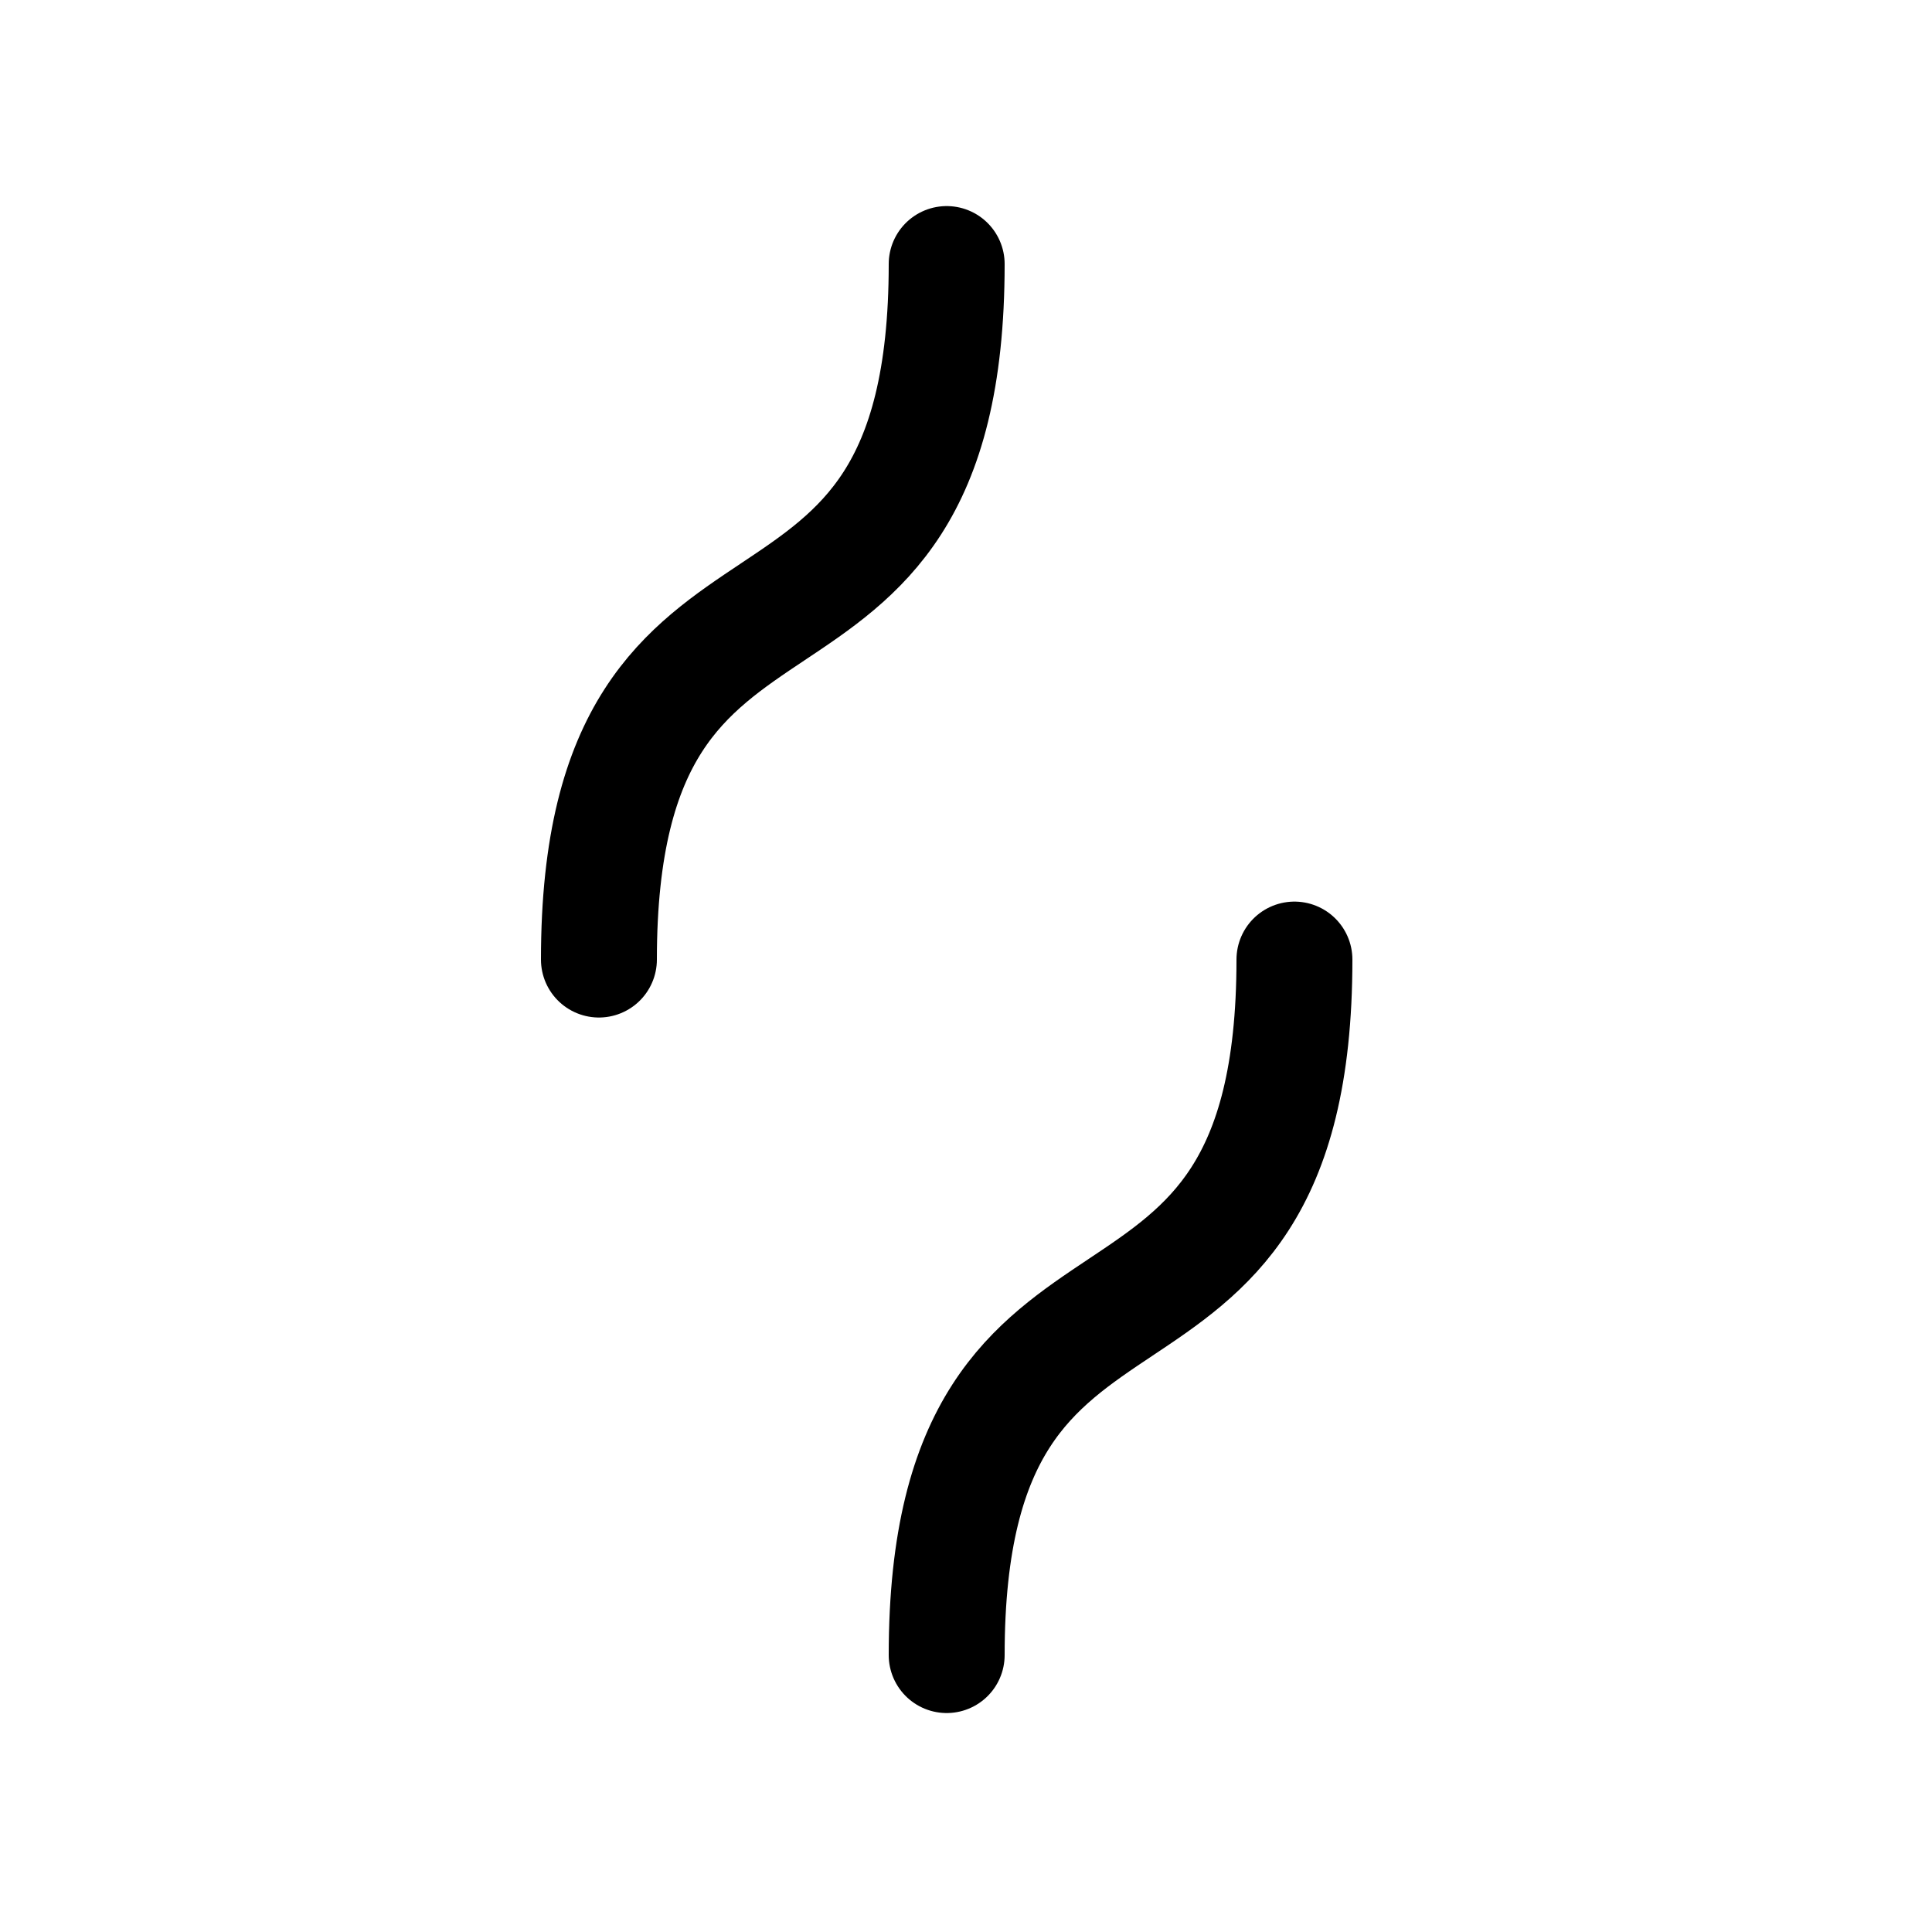
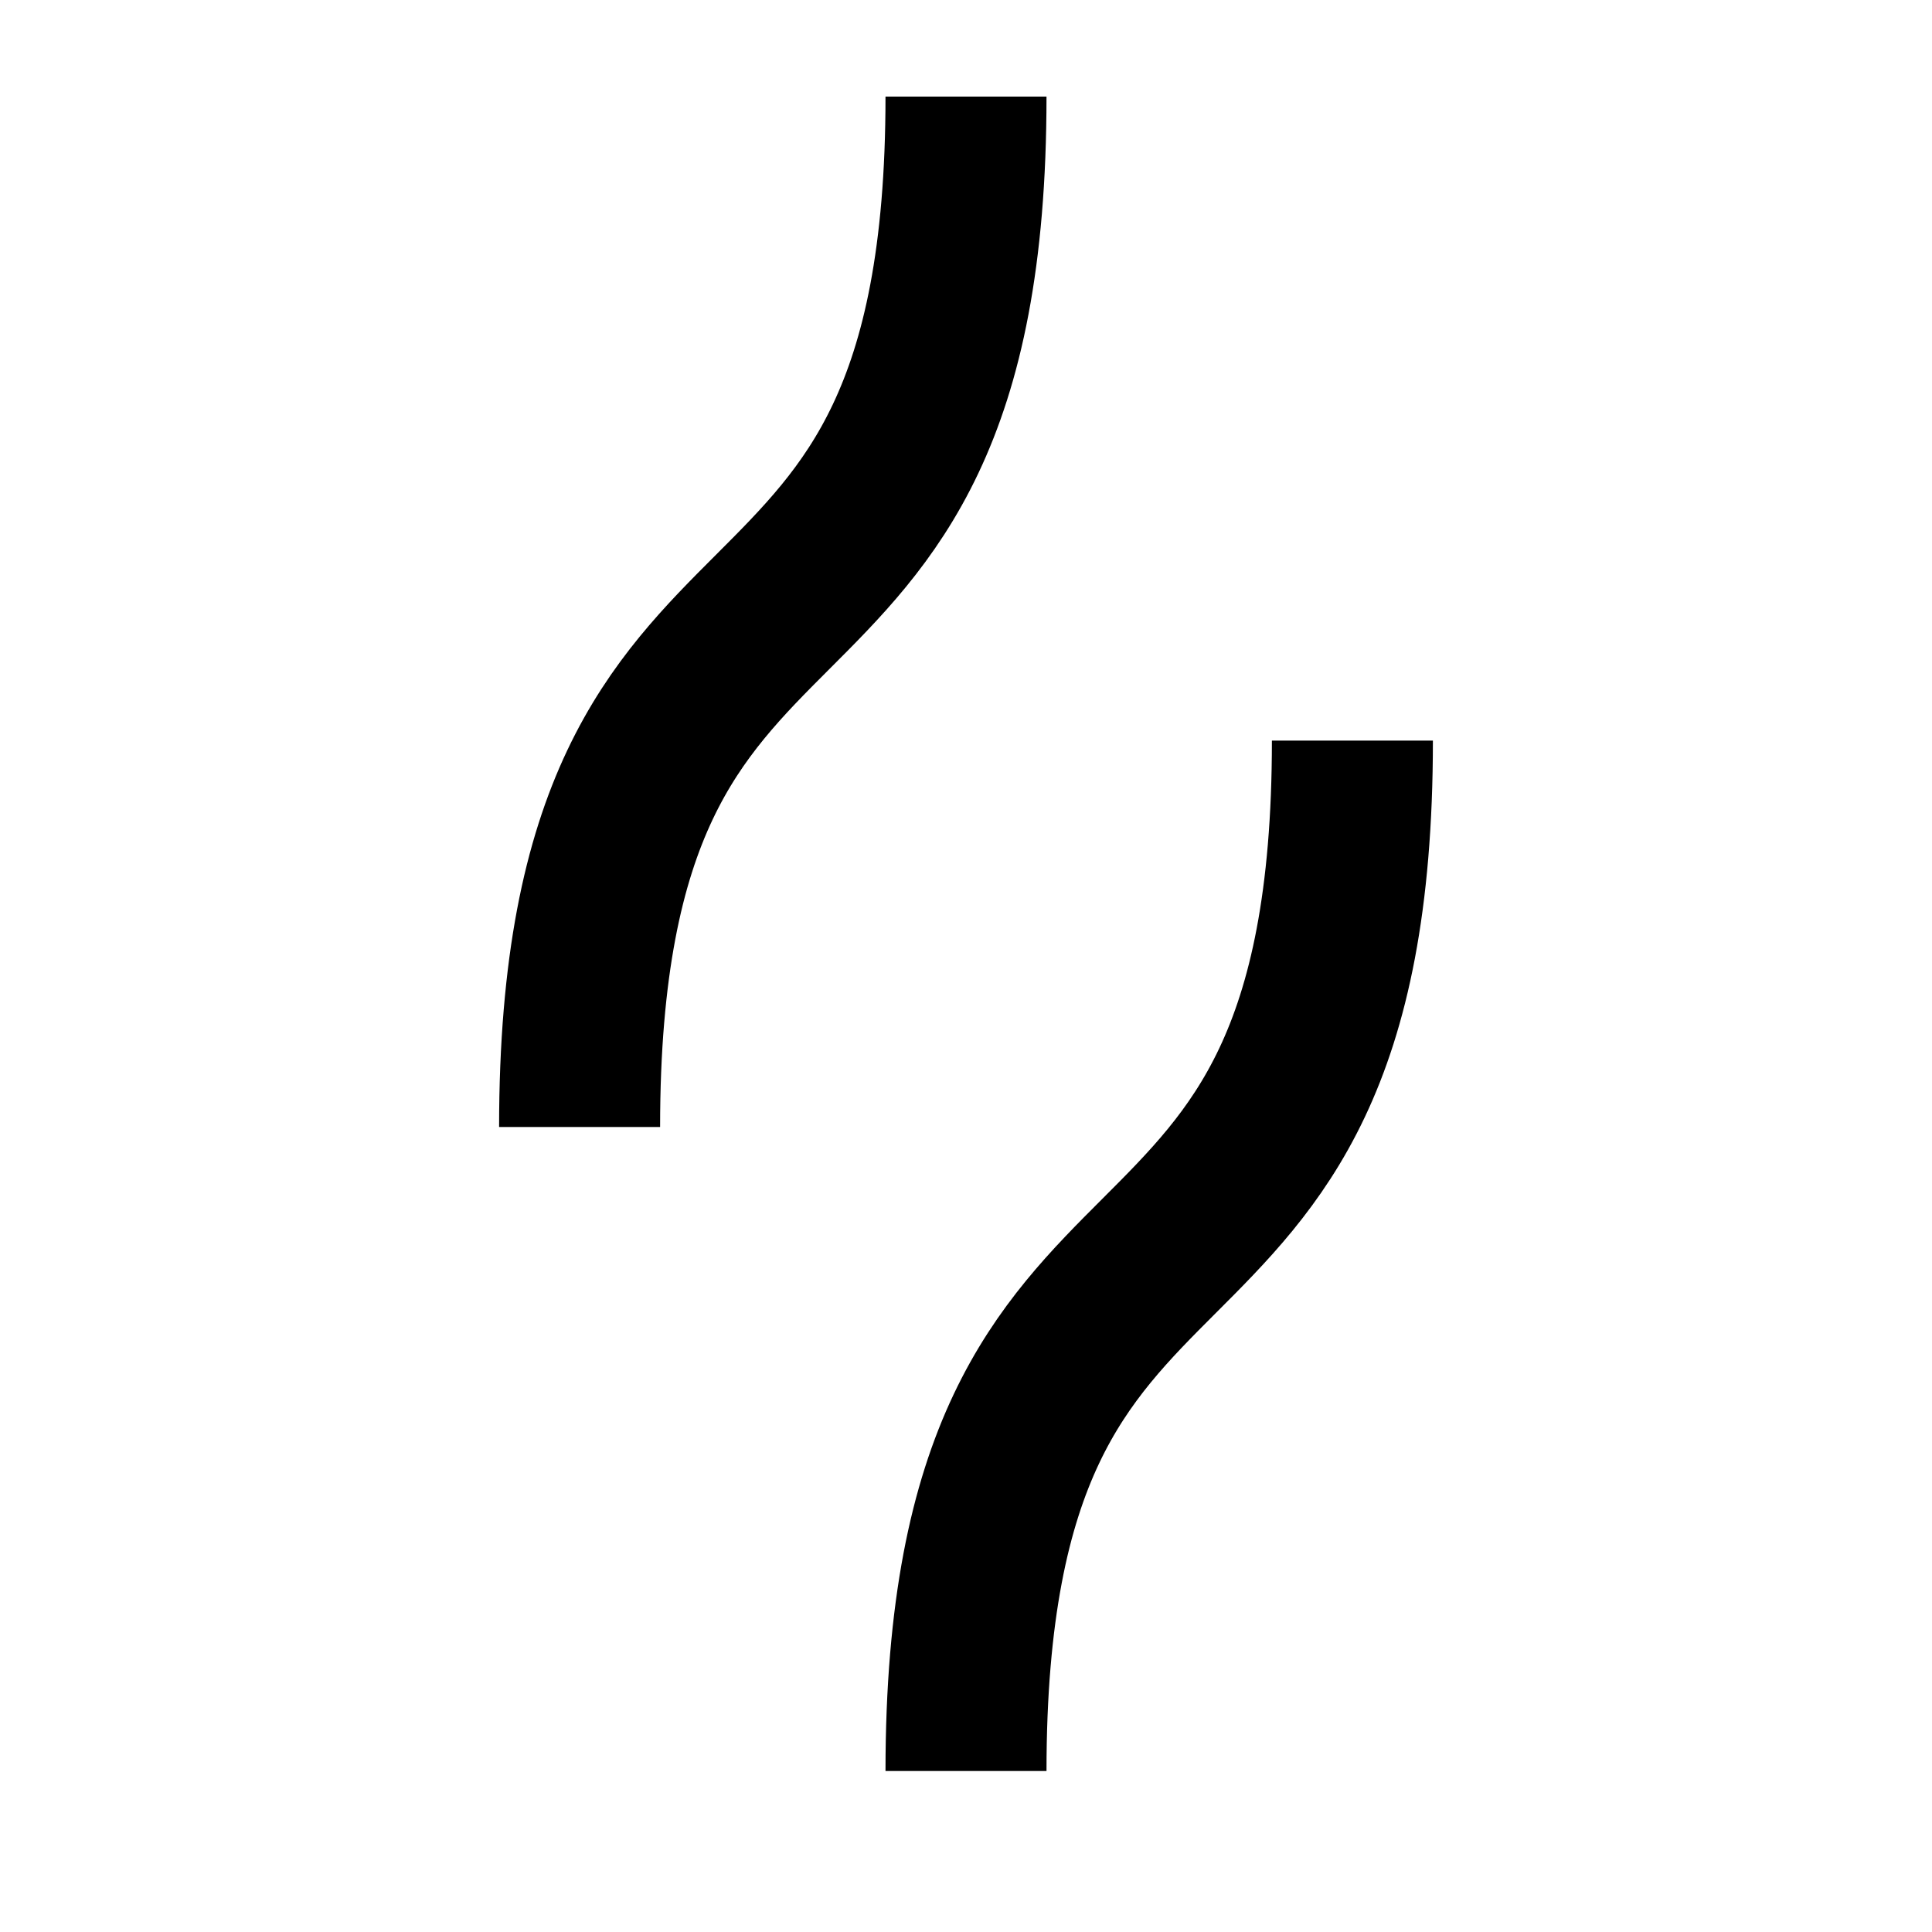
<svg xmlns="http://www.w3.org/2000/svg" width="20" height="20" viewBox="0 0 15 15" fill="none">
-   <g stroke="currentColor" stroke-width="1" stroke-linecap="round" transform="translate(6, 4.75)">
-     <g transform="scale(0.9, 0.9)">
-       <path d="M 1.5 -3 C 1.5 1 -1.5 -1 -1.5 3" />
-       <g transform="translate(3, 6)">
-         <path d="M 1.5 -3 C 1.5 1 -1.5 -1 -1.5 3" />
-       </g>
+   <g stroke="currentColor" stroke-width="1.25" stroke-linecap="butt" transform="translate(6, 4.75)">
+     <path d="M 1.5 -4 C 1.5 1 -1.5 -1 -1.5 4" />
+     <g transform="translate(3, 5)">
+       <path d="M 1.5 -4 C 1.5 1 -1.5 -1 -1.5 4" />
    </g>
  </g>
</svg>
